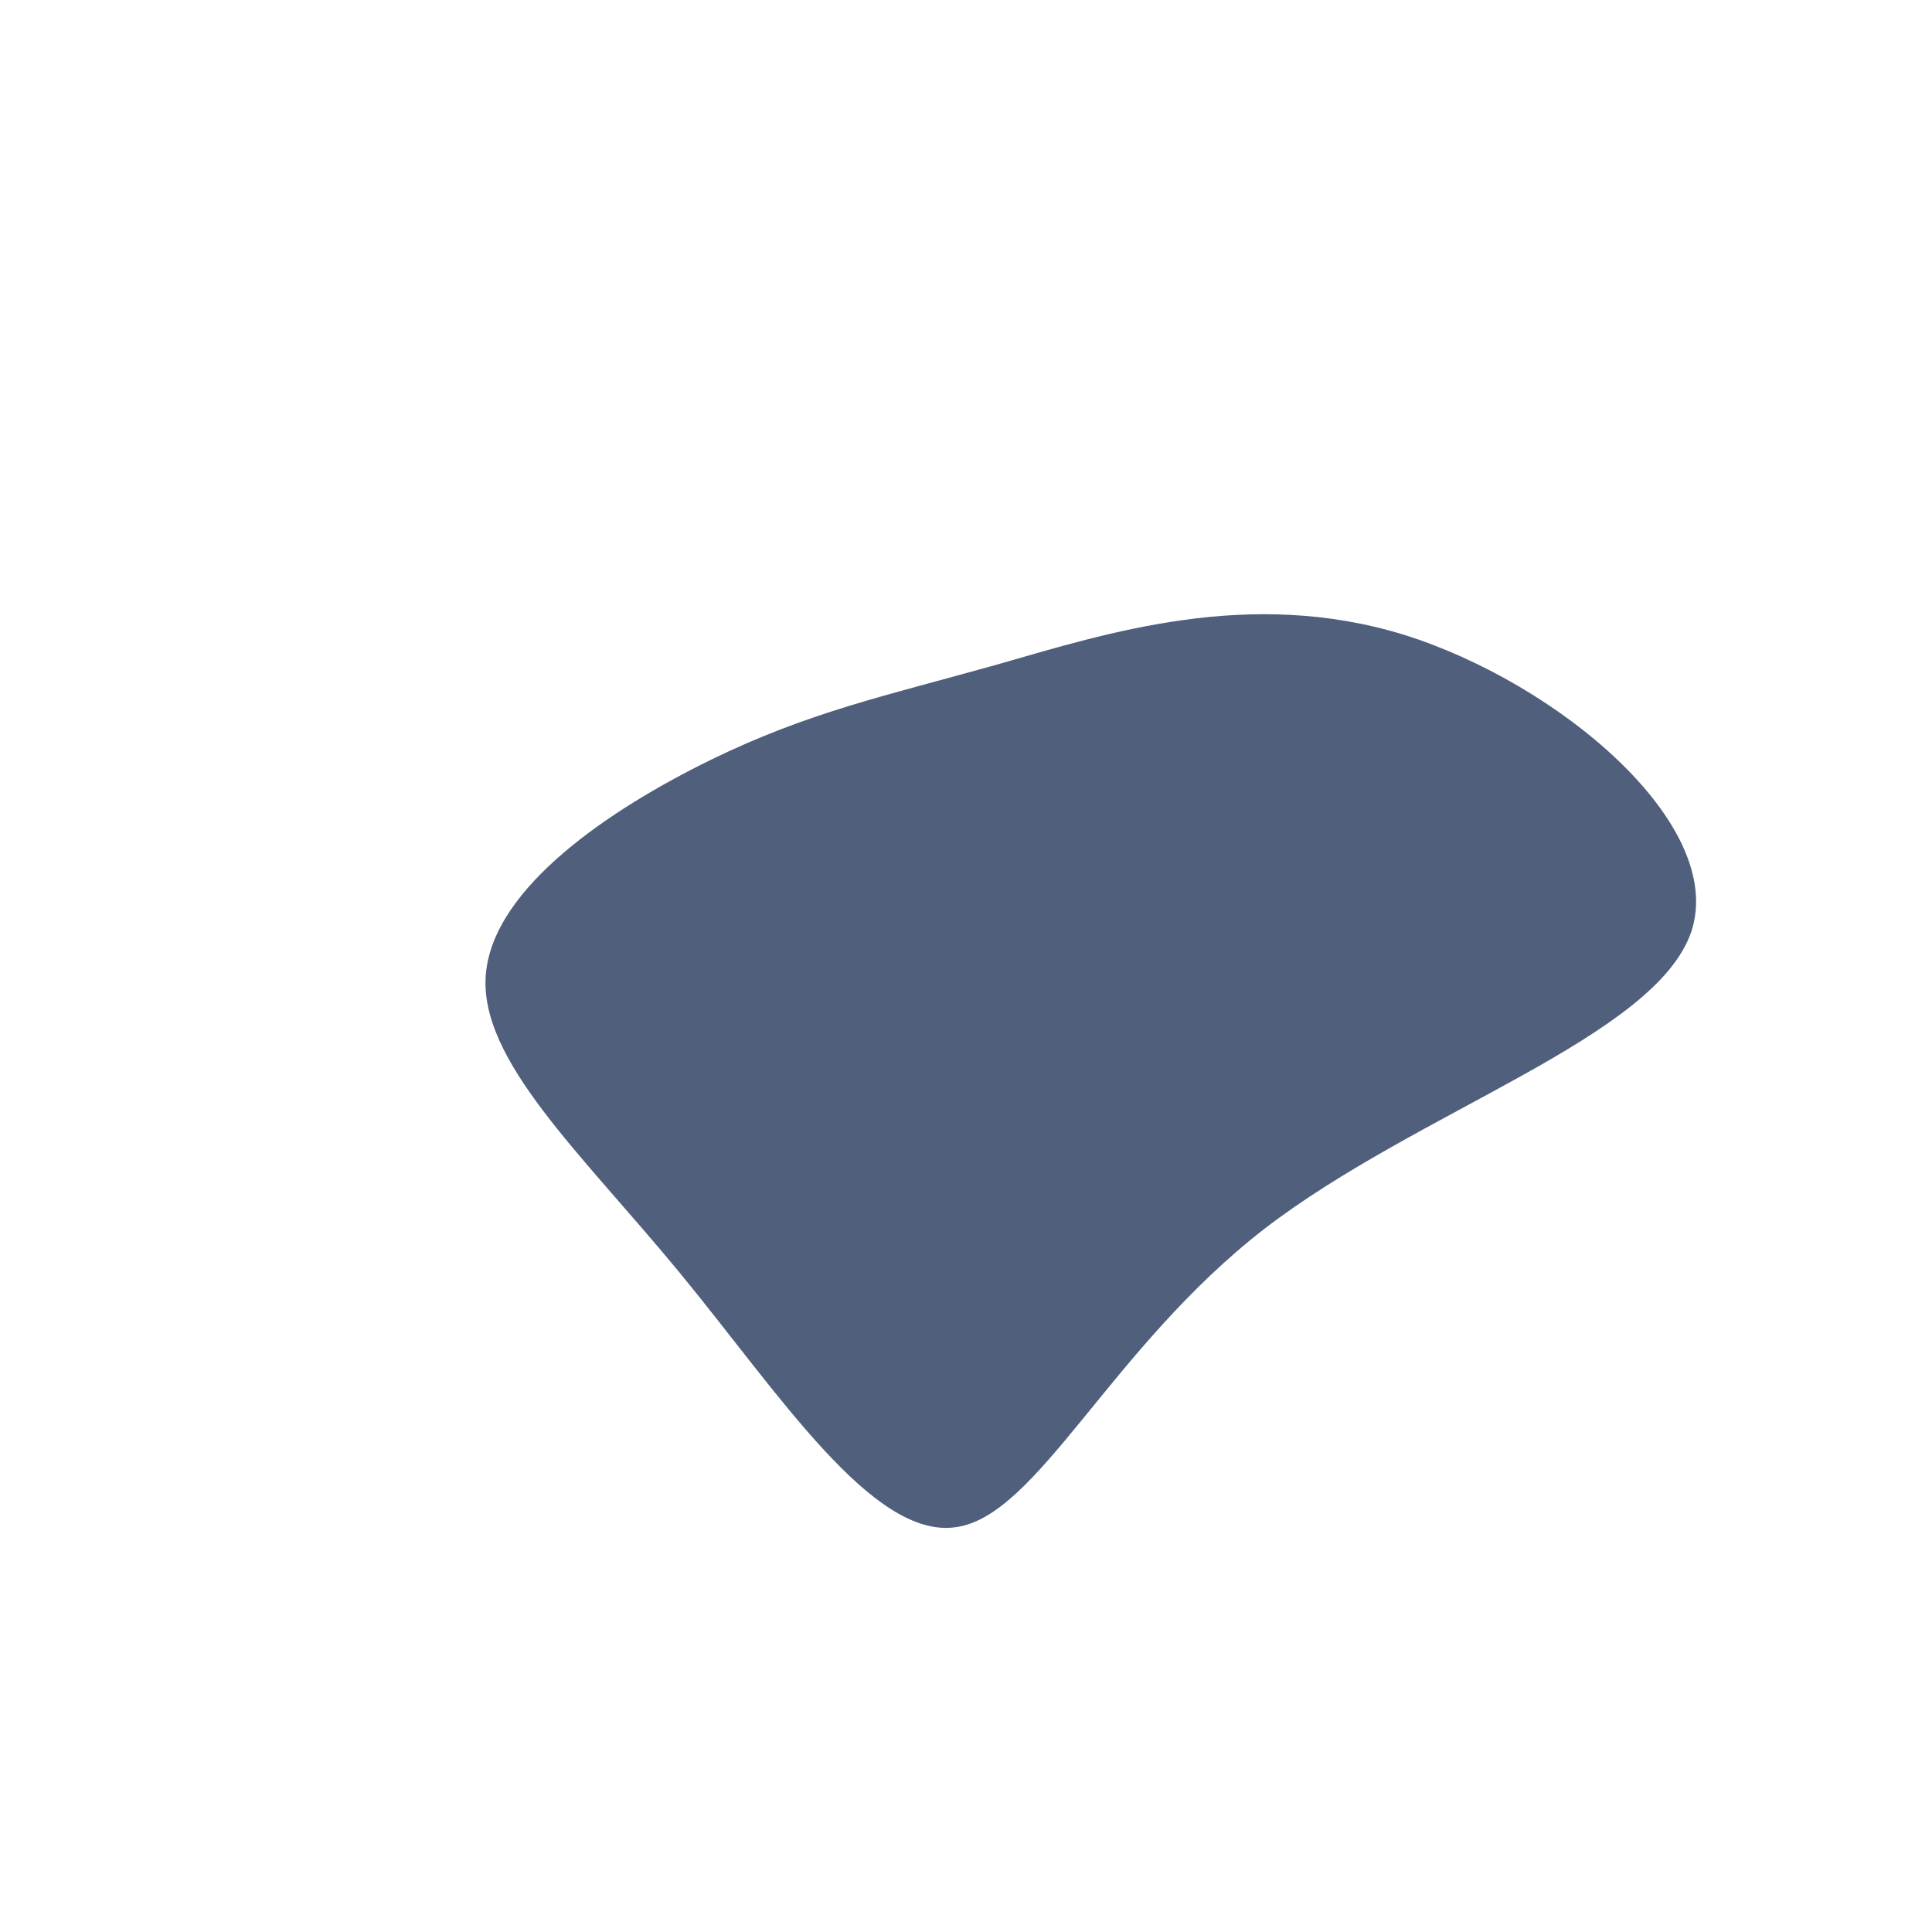
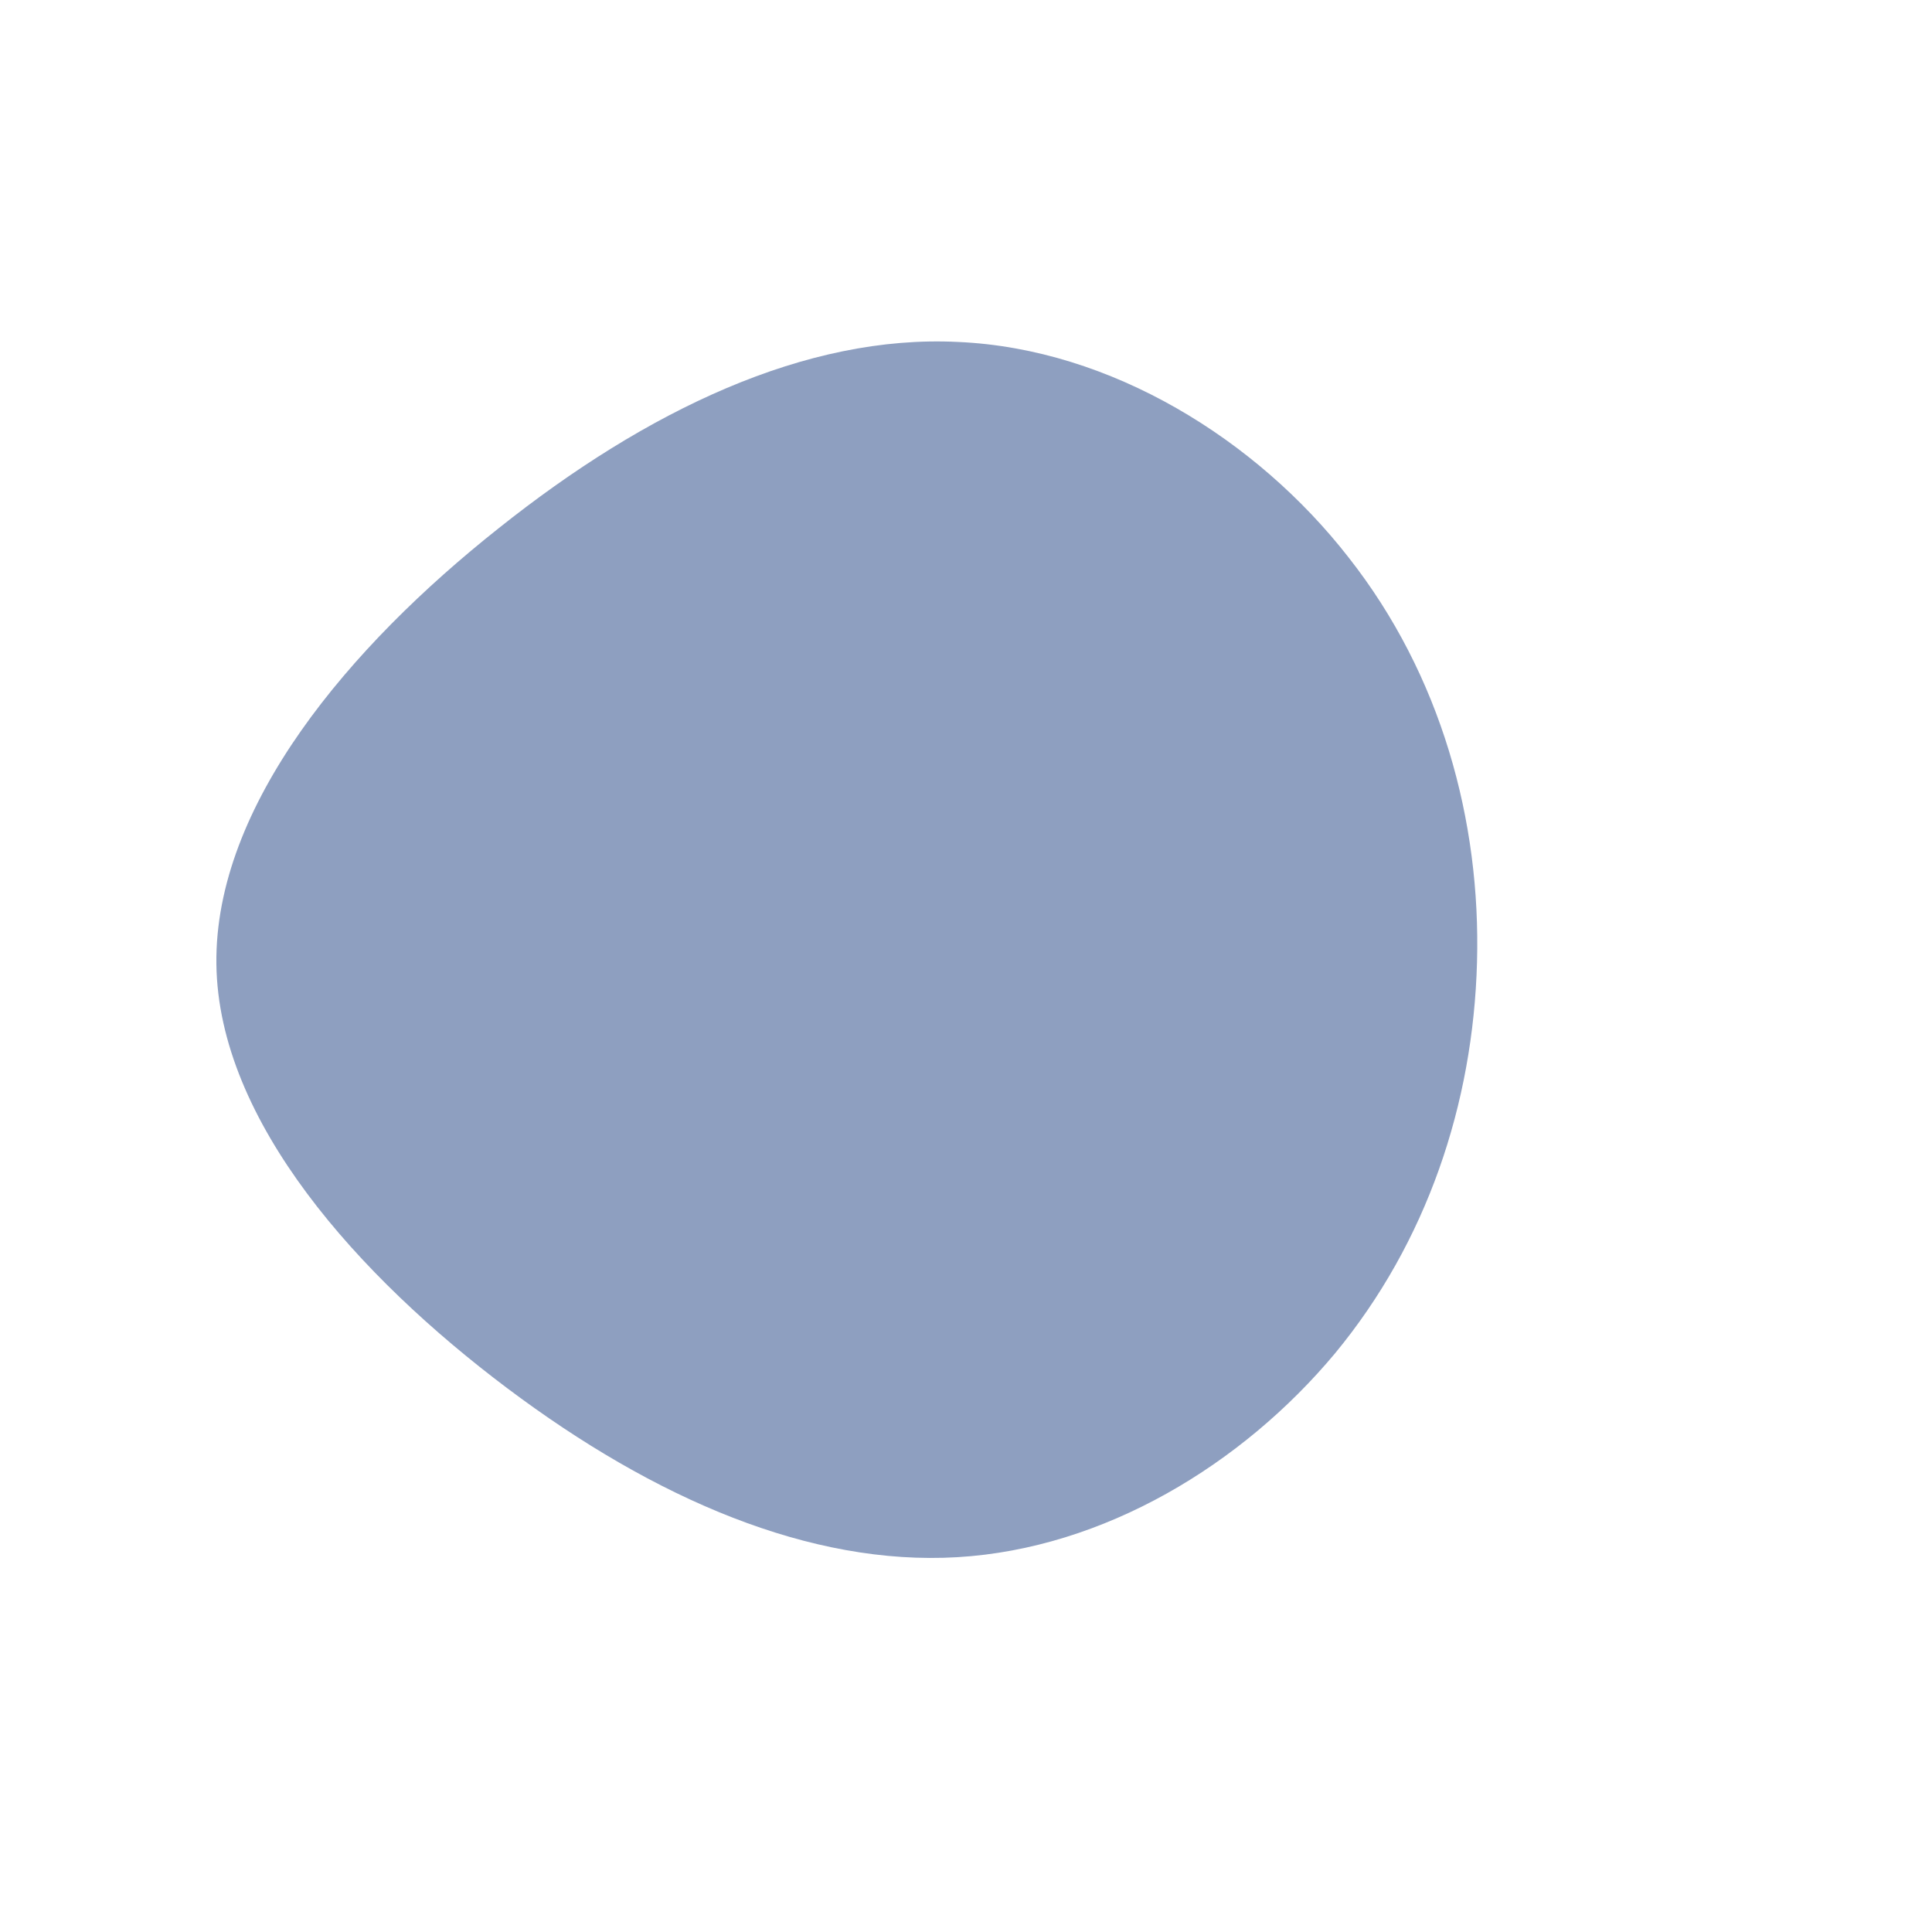
<svg xmlns="http://www.w3.org/2000/svg" viewBox="0 0 200 200">
-   <path fill="#505F7C" d="M45.3,-34.3C61.3,-29.3,78.7,-14.7,75.1,-3.6C71.4,7.4,46.9,14.9,30.9,27.2C14.9,39.6,7.4,57,-1.1,58.1C-9.7,59.3,-19.4,44.2,-29.6,31.8C-39.8,19.4,-50.5,9.7,-49.7,0.8C-48.9,-8.2,-36.7,-16.3,-26.5,-21.3C-16.3,-26.3,-8.2,-28,3.2,-31.2C14.7,-34.5,29.3,-39.2,45.3,-34.3Z" transform="translate(100 100)" />
+   <path fill="#8E9FC0" d="M39.6,-42.3C49.2,-30.1,53.3,-15,52.9,-0.4C52.5,14.3,47.7,28.6,38.2,40.1C28.6,51.6,14.3,60.3,-0.9,61.2C-16.1,62.1,-32.2,55.2,-47.5,43.7C-62.8,32.2,-77.4,16.1,-77.6,-0.2C-77.8,-16.6,-63.8,-33.1,-48.4,-45.3C-33.1,-57.5,-16.6,-65.4,-0.8,-64.6C15,-63.9,30.1,-54.5,39.6,-42.3Z" transform="translate(100 100)" />
</svg>
